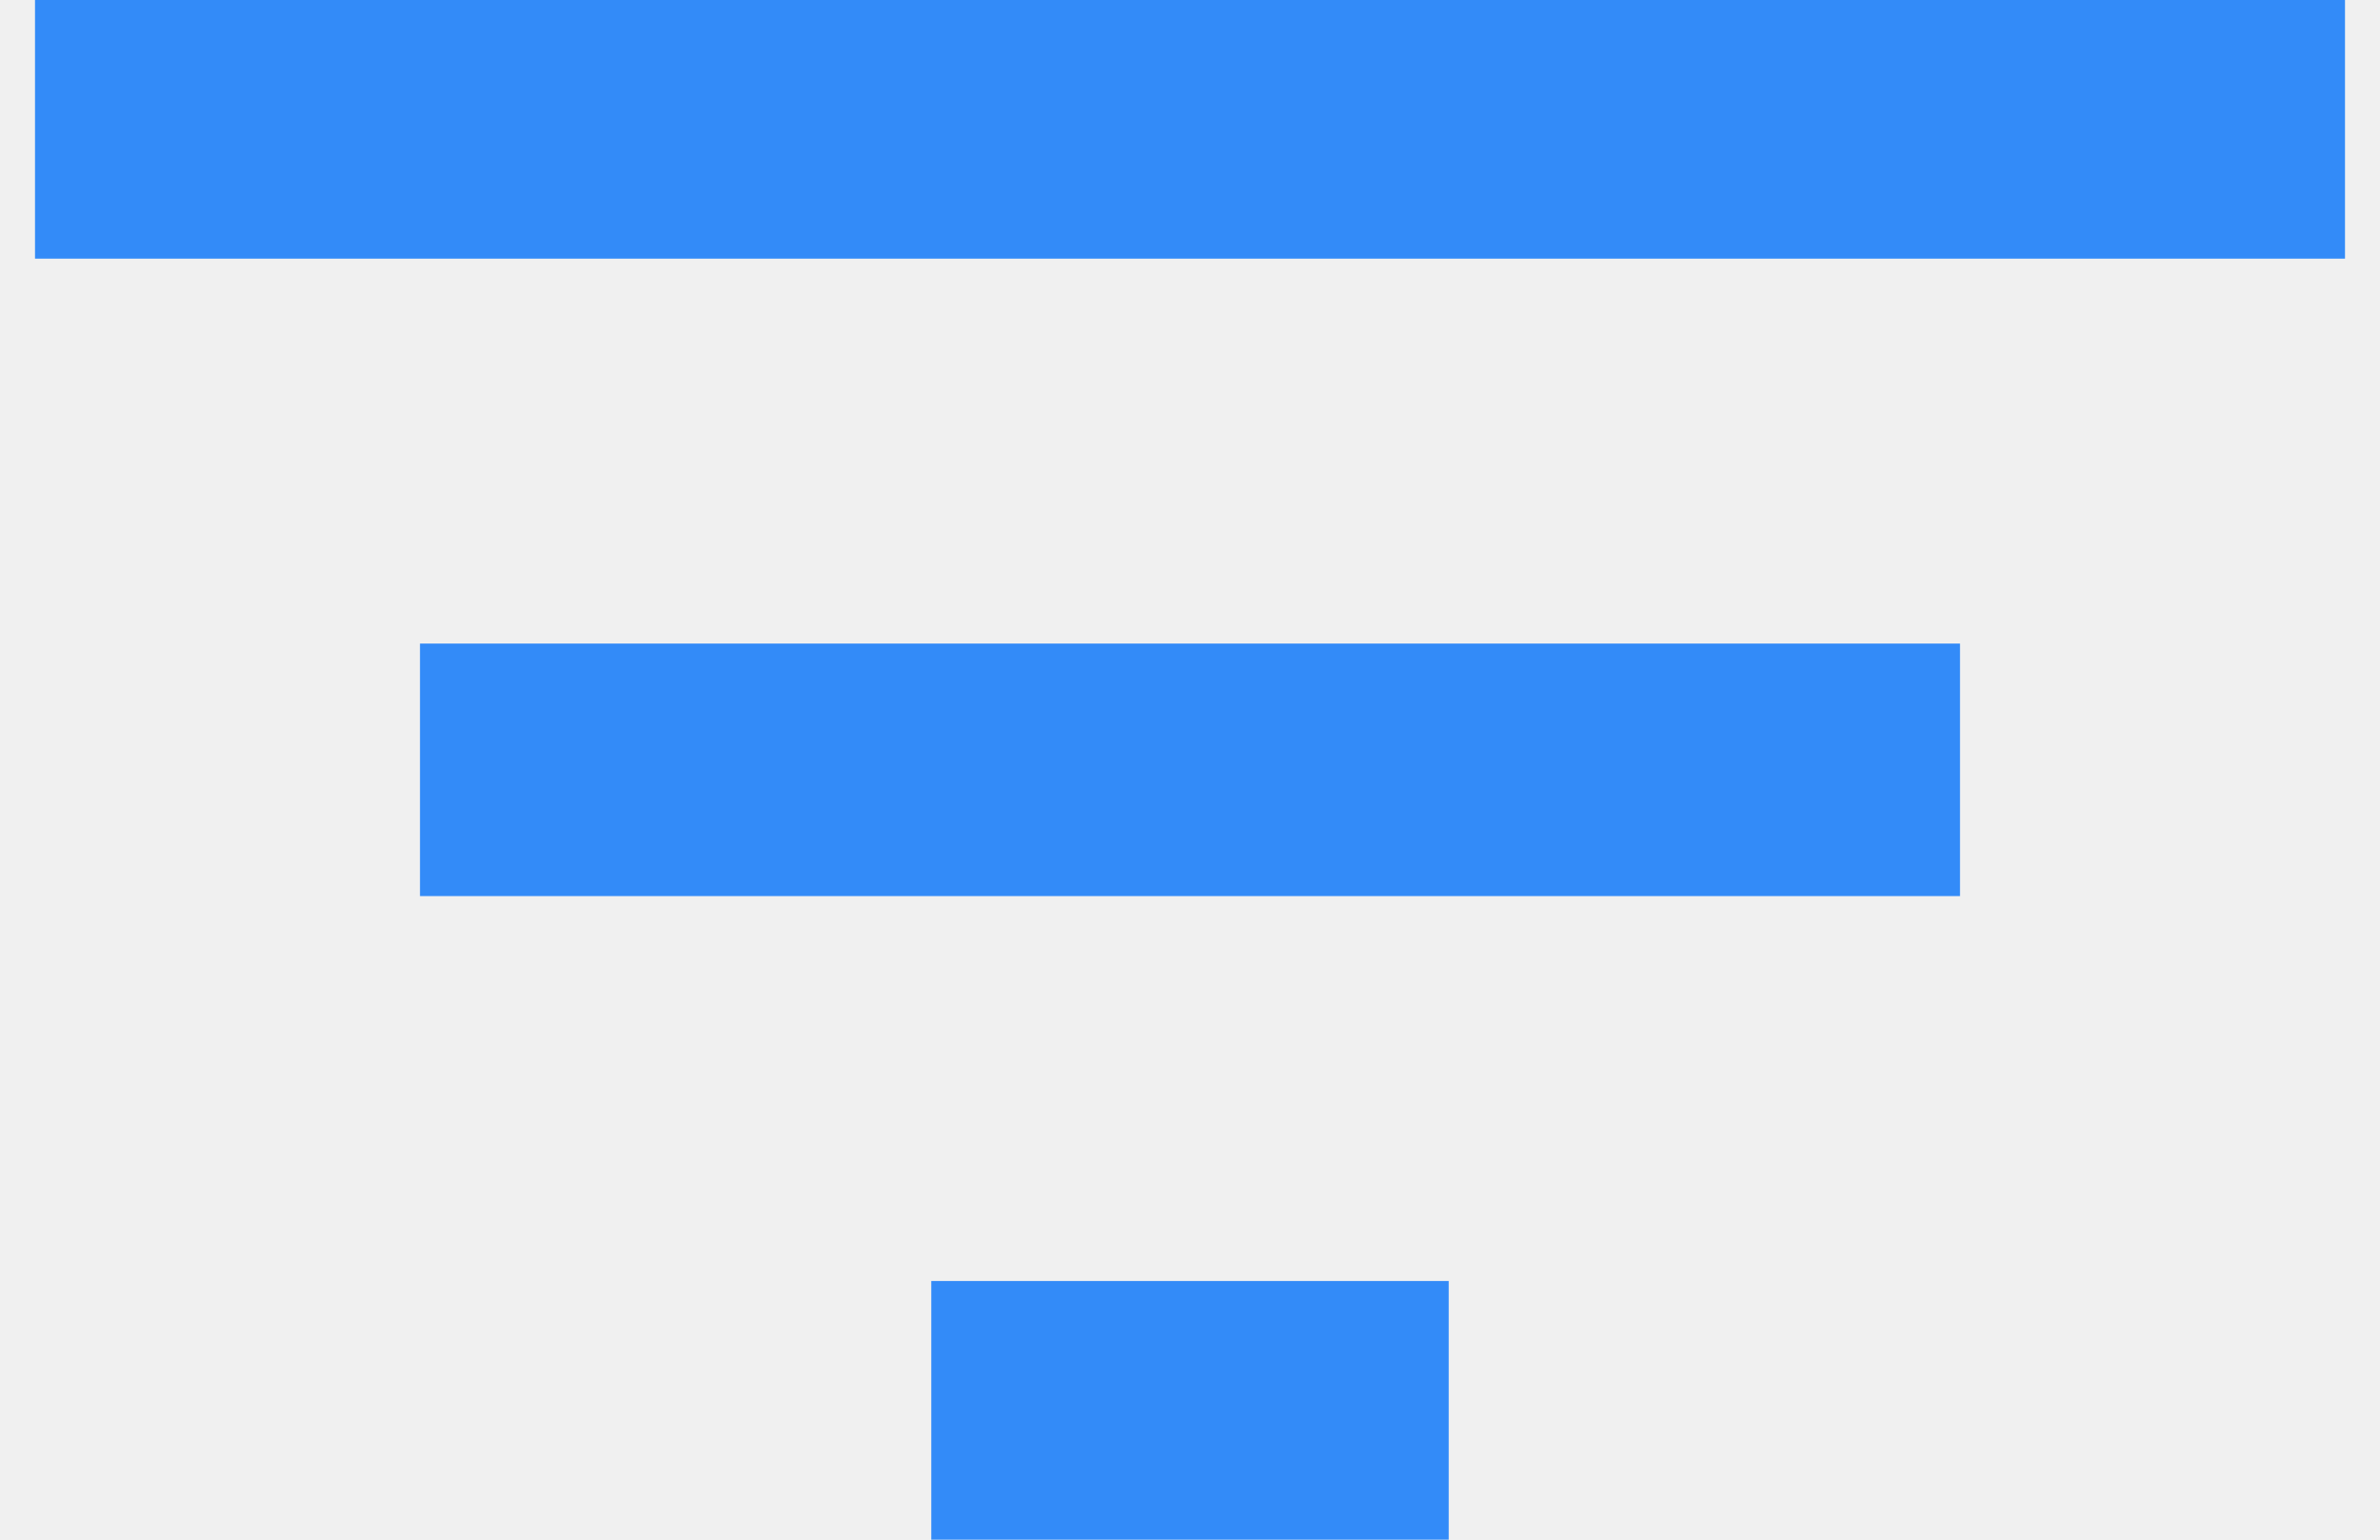
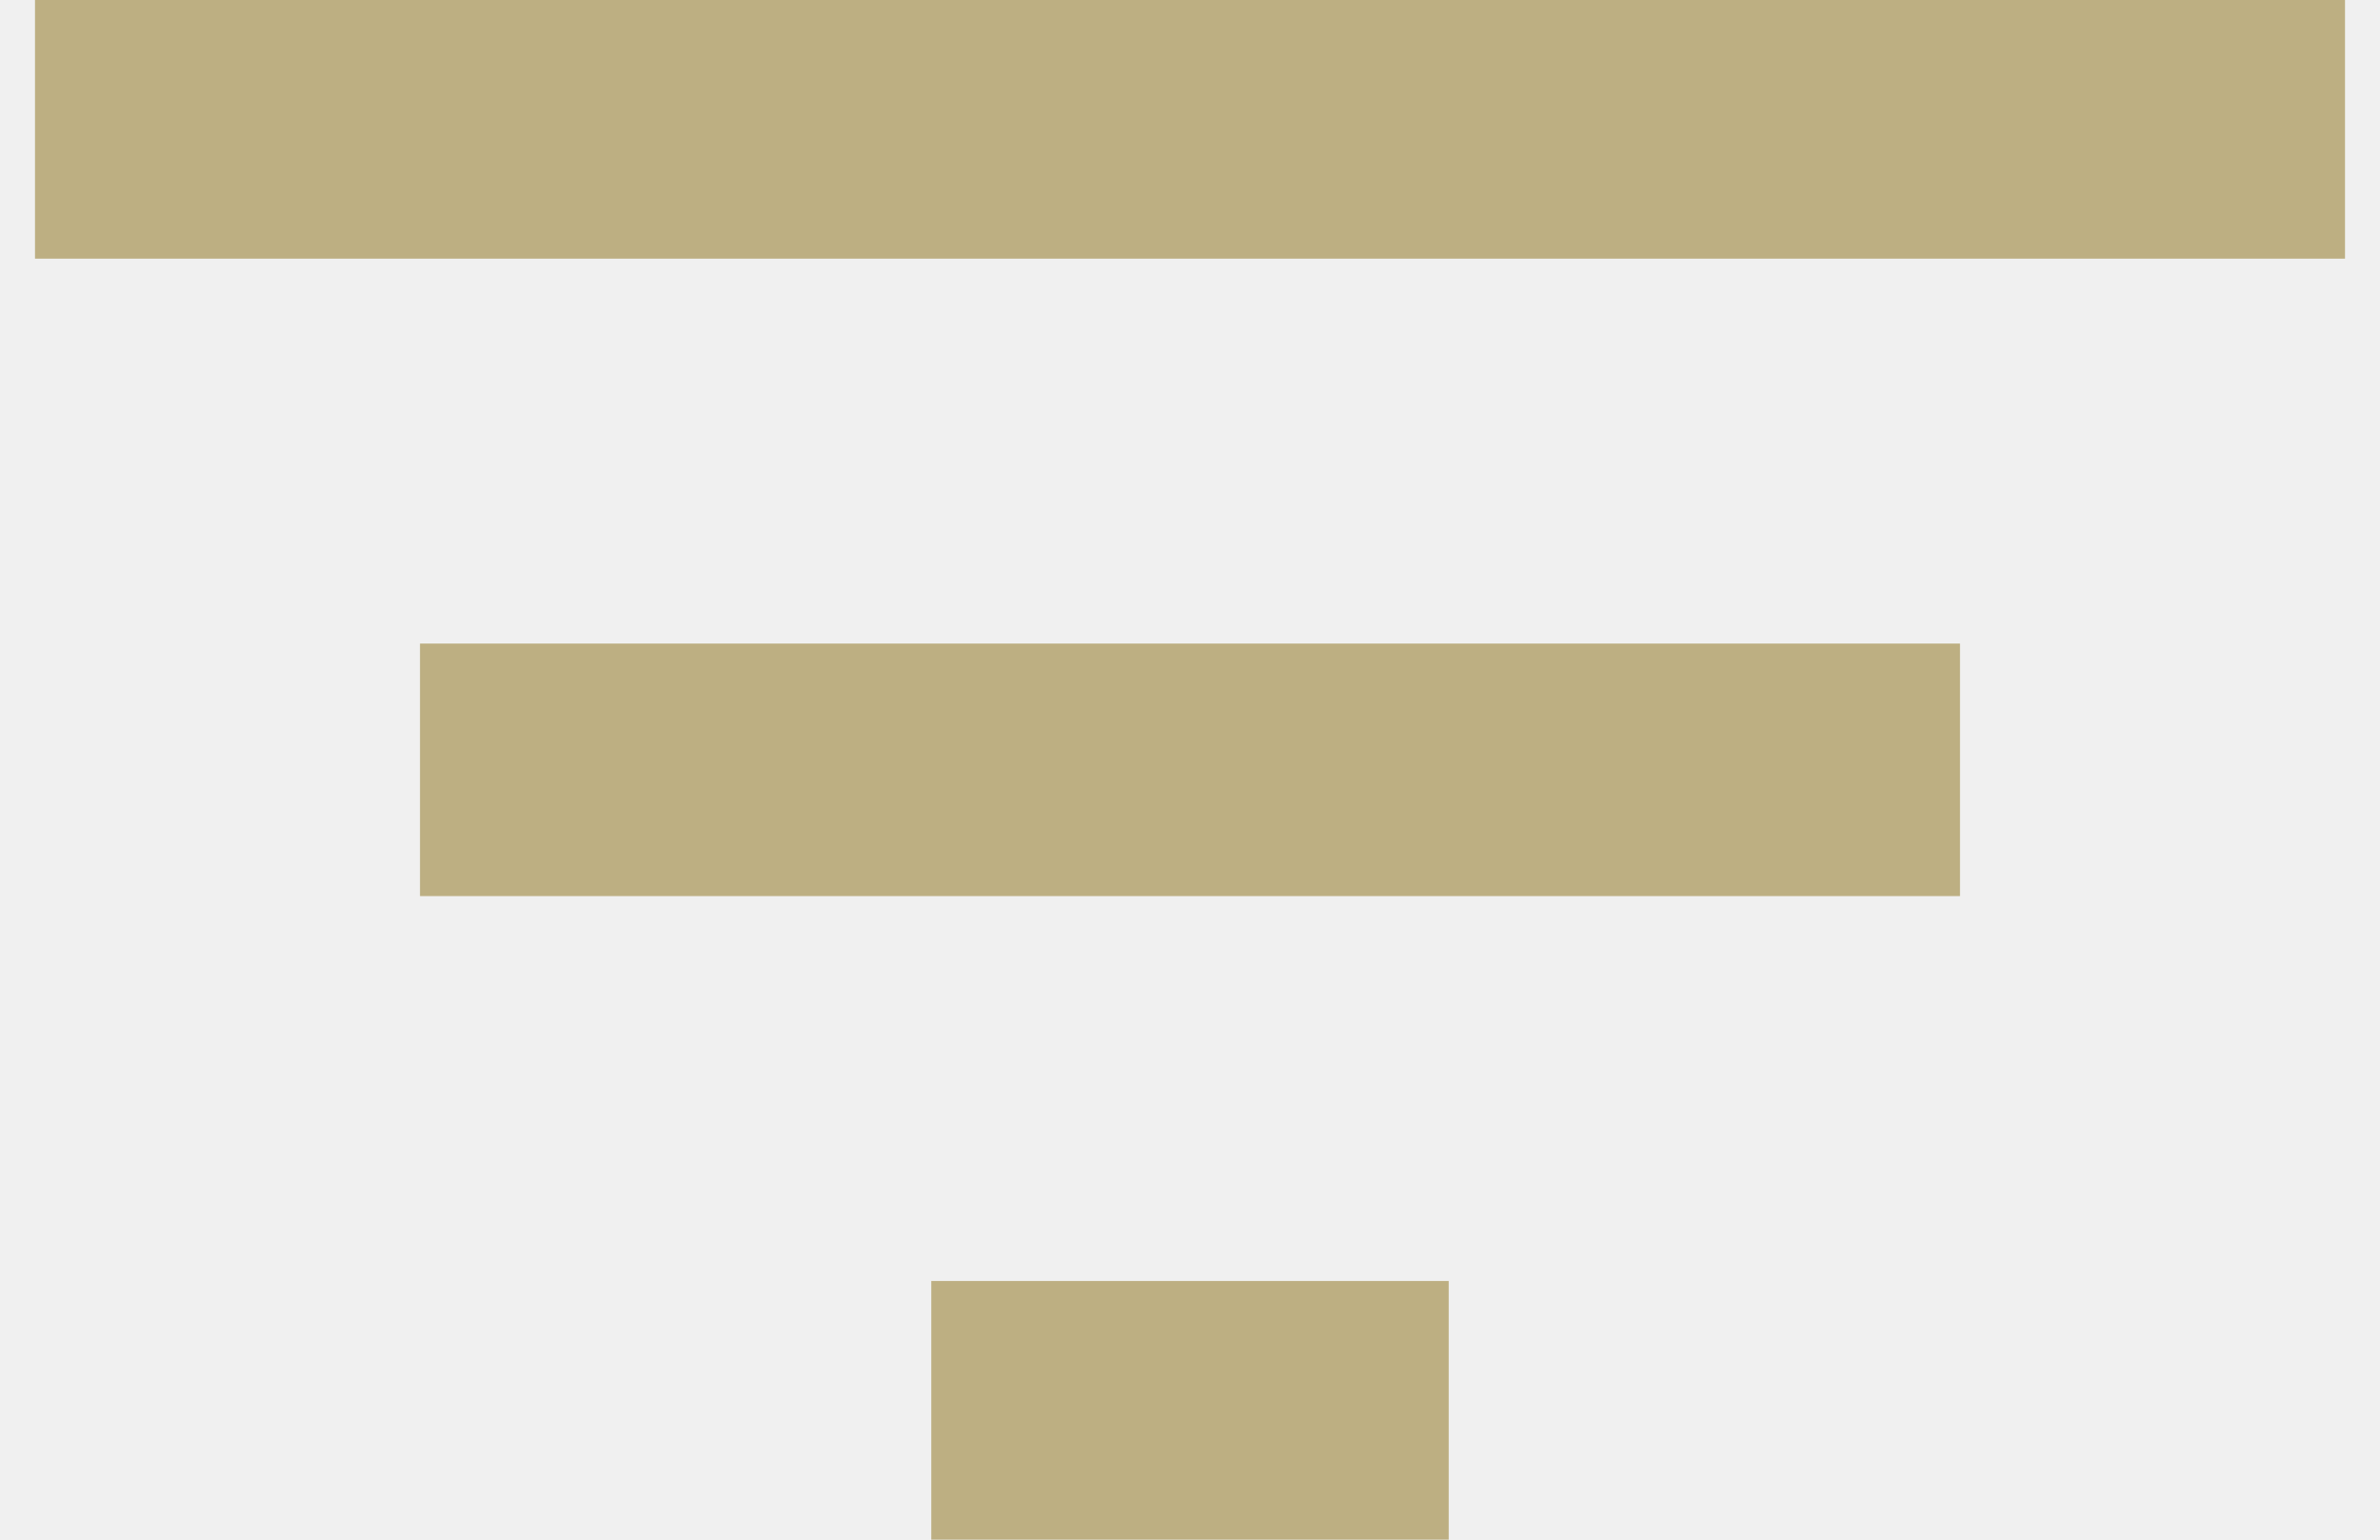
<svg xmlns="http://www.w3.org/2000/svg" xmlns:xlink="http://www.w3.org/1999/xlink" width="17px" height="11px" viewBox="0 0 17 11" version="1.1">
  <defs>
    <path d="M6.402,11 L6.402,9.152 L10.098,9.152 L10.098,11 L6.402,11 Z M0,0 L16.5,0 L16.5,1.848 L0,1.848 L0,0 Z M2.75,6.402 L2.75,4.598 L13.75,4.598 L13.75,6.402 L2.75,6.402 Z" id="path-1" />
  </defs>
  <g id="mis" stroke="none" stroke-width="1" fill="none" fill-rule="evenodd">
    <g id="unibook_light_mis_5-empty" transform="translate(-1253, -133)">
      <g id="Top-bar" transform="translate(383, 90)">
        <g id="Search" transform="translate(862, 32)">
          <g id="Group">
            <g transform="translate(8.25, 11)">
              <mask id="mask-2" fill="white">
                <use xlink:href="#path-1" />
              </mask>
-               <use id="Mask" fill="#338BF8" xlink:href="#path-1" />
+               <use id="Mask" fill="#bdaf82" xlink:href="#path-1" />
            </g>
          </g>
        </g>
      </g>
    </g>
  </g>
</svg>
